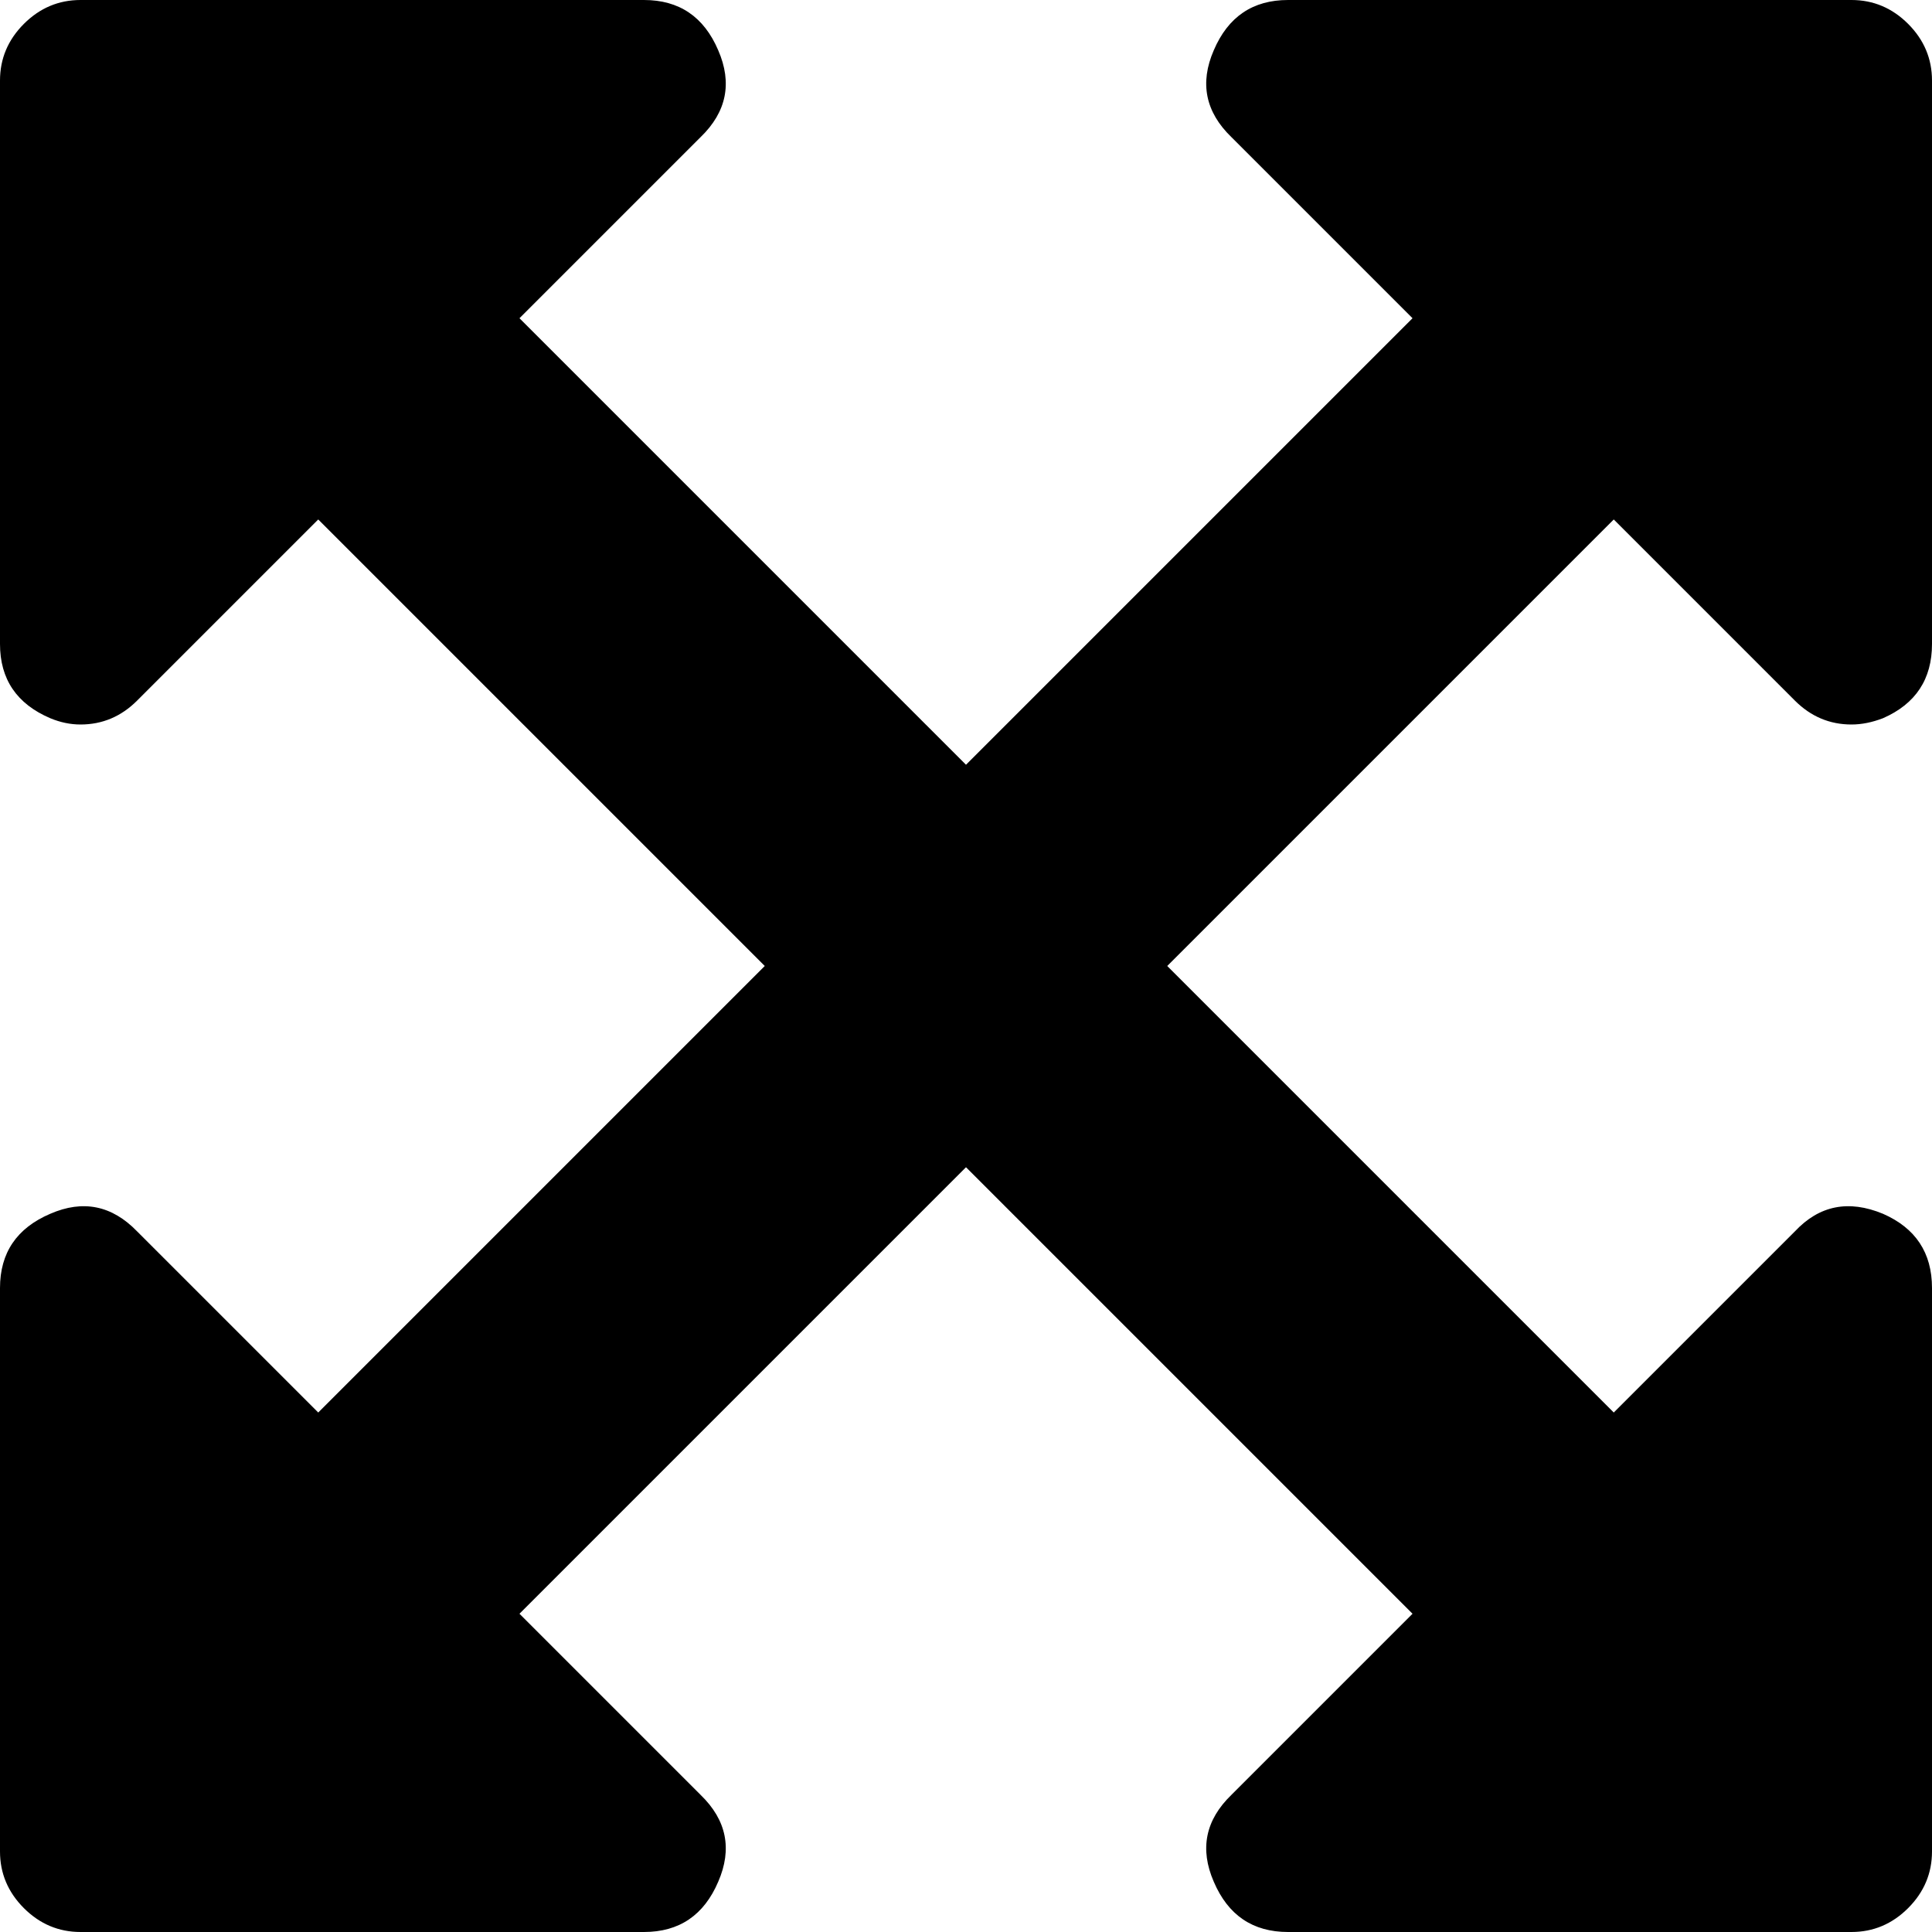
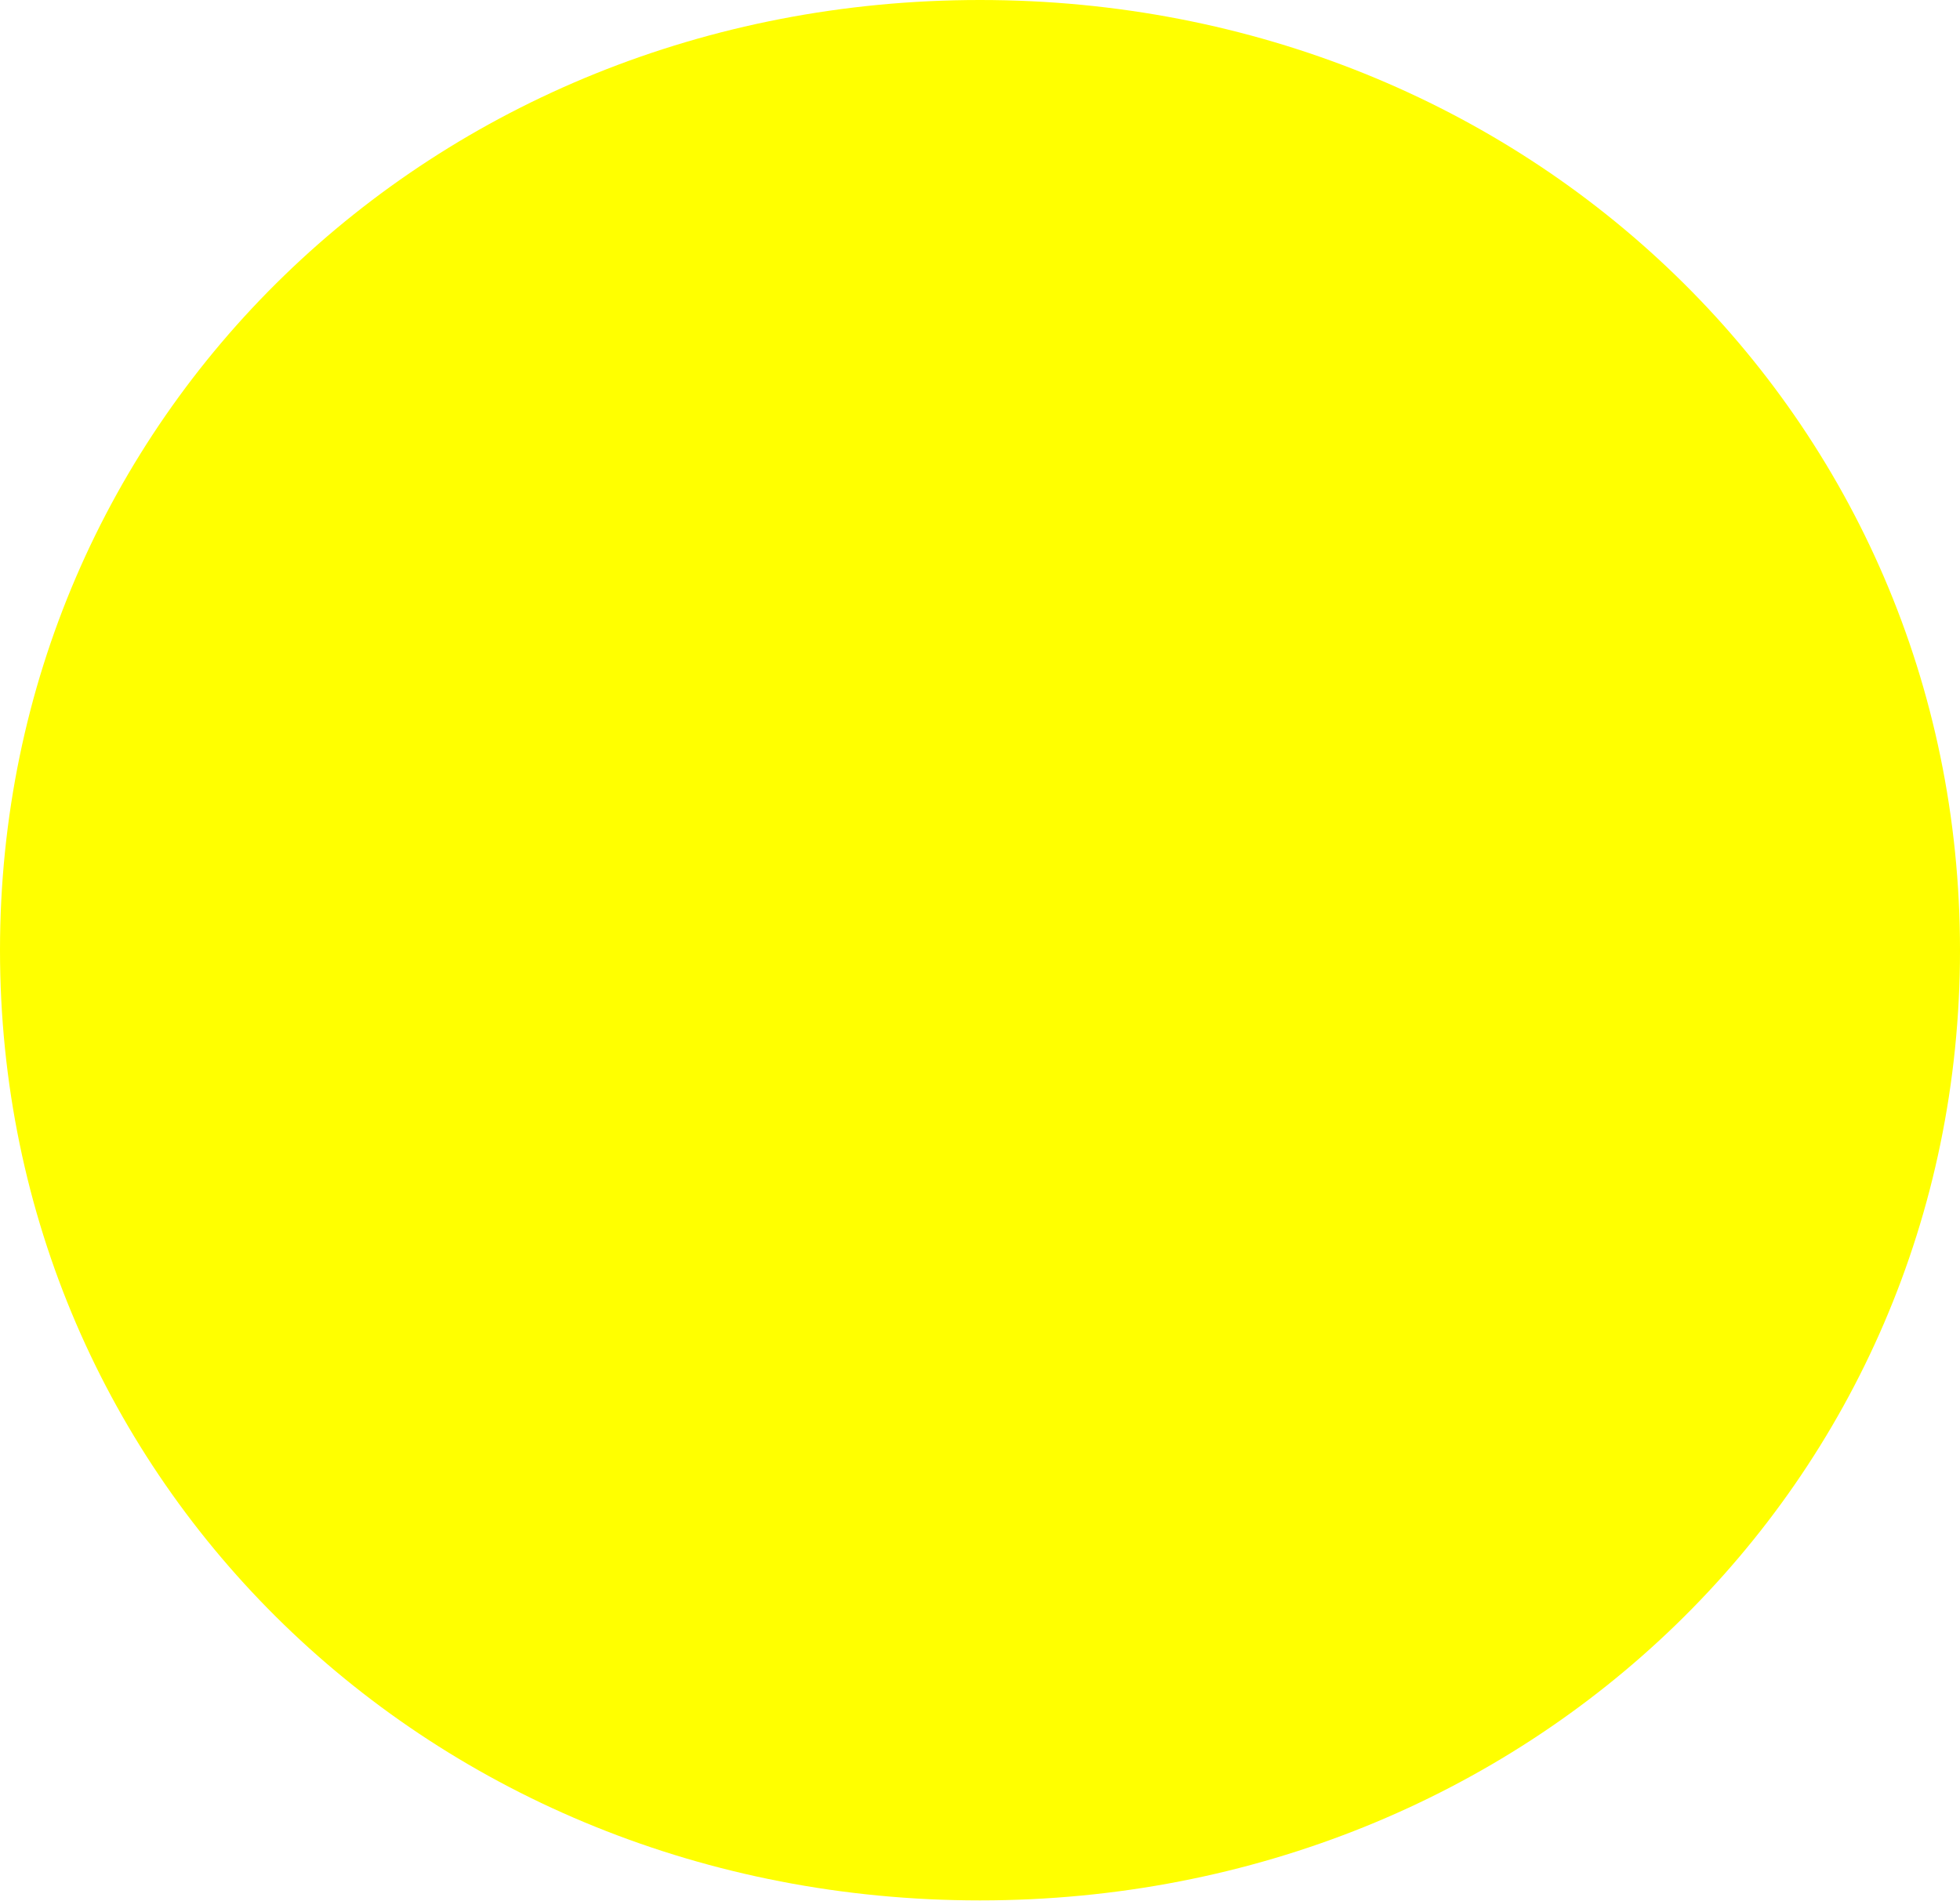
- <svg xmlns="http://www.w3.org/2000/svg" version="1.1" width="25px" height="25px">
-   <g transform="matrix(1 0 0 1 -1733 -283 )">
-     <path d="M 23.226 9.066  L 20.882 6.722  L 15.104 12.5  L 20.882 18.278  L 23.226 15.934  C 23.541 15.598  23.92 15.522  24.365 15.706  C 24.788 15.891  25 16.211  25 16.667  L 25 23.958  C 25 24.24  24.897 24.485  24.691 24.691  C 24.485 24.897  24.24 25  23.958 25  L 16.667 25  C 16.211 25  15.891 24.783  15.706 24.349  C 15.522 23.926  15.598 23.551  15.934 23.226  L 18.278 20.882  L 12.5 15.104  L 6.722 20.882  L 9.066 23.226  C 9.402 23.551  9.478 23.926  9.294 24.349  C 9.109 24.783  8.789 25  8.333 25  L 1.042 25  C 0.76 25  0.515 24.897  0.309 24.691  C 0.103 24.485  0 24.24  0 23.958  L 0 16.667  C 0 16.211  0.217 15.891  0.651 15.706  C 1.074 15.522  1.449 15.598  1.774 15.934  L 4.118 18.278  L 9.896 12.5  L 4.118 6.722  L 1.774 9.066  C 1.568 9.272  1.324 9.375  1.042 9.375  C 0.911 9.375  0.781 9.348  0.651 9.294  C 0.217 9.109  0 8.789  0 8.333  L 0 1.042  C 0 0.76  0.103 0.515  0.309 0.309  C 0.515 0.103  0.76 0  1.042 0  L 8.333 0  C 8.789 0  9.109 0.217  9.294 0.651  C 9.478 1.074  9.402 1.449  9.066 1.774  L 6.722 4.118  L 12.5 9.896  L 18.278 4.118  L 15.934 1.774  C 15.598 1.449  15.522 1.074  15.706 0.651  C 15.891 0.217  16.211 0  16.667 0  L 23.958 0  C 24.24 0  24.485 0.103  24.691 0.309  C 24.897 0.515  25 0.76  25 1.042  L 25 8.333  C 25 8.789  24.788 9.109  24.365 9.294  C 24.224 9.348  24.089 9.375  23.958 9.375  C 23.676 9.375  23.432 9.272  23.226 9.066  Z " fill-rule="nonzero" fill="#000000" stroke="none" transform="matrix(1 0 0 1 1733 283 )" />
+ <svg xmlns="http://www.w3.org/2000/svg" version="1.1" width="66px" height="64px">
+   <g transform="matrix(1 0 0 1 -912 -619 )">
+     <path d="M 945 619  C 963.48 619  978 633.08  978 651  C 978 668.92  963.48 683  945 683  C 926.52 683  912 668.92  912 651  C 912 633.08  926.52 619  945 619  Z " fill-rule="nonzero" fill="#ffff00" stroke="none" />
  </g>
</svg>
